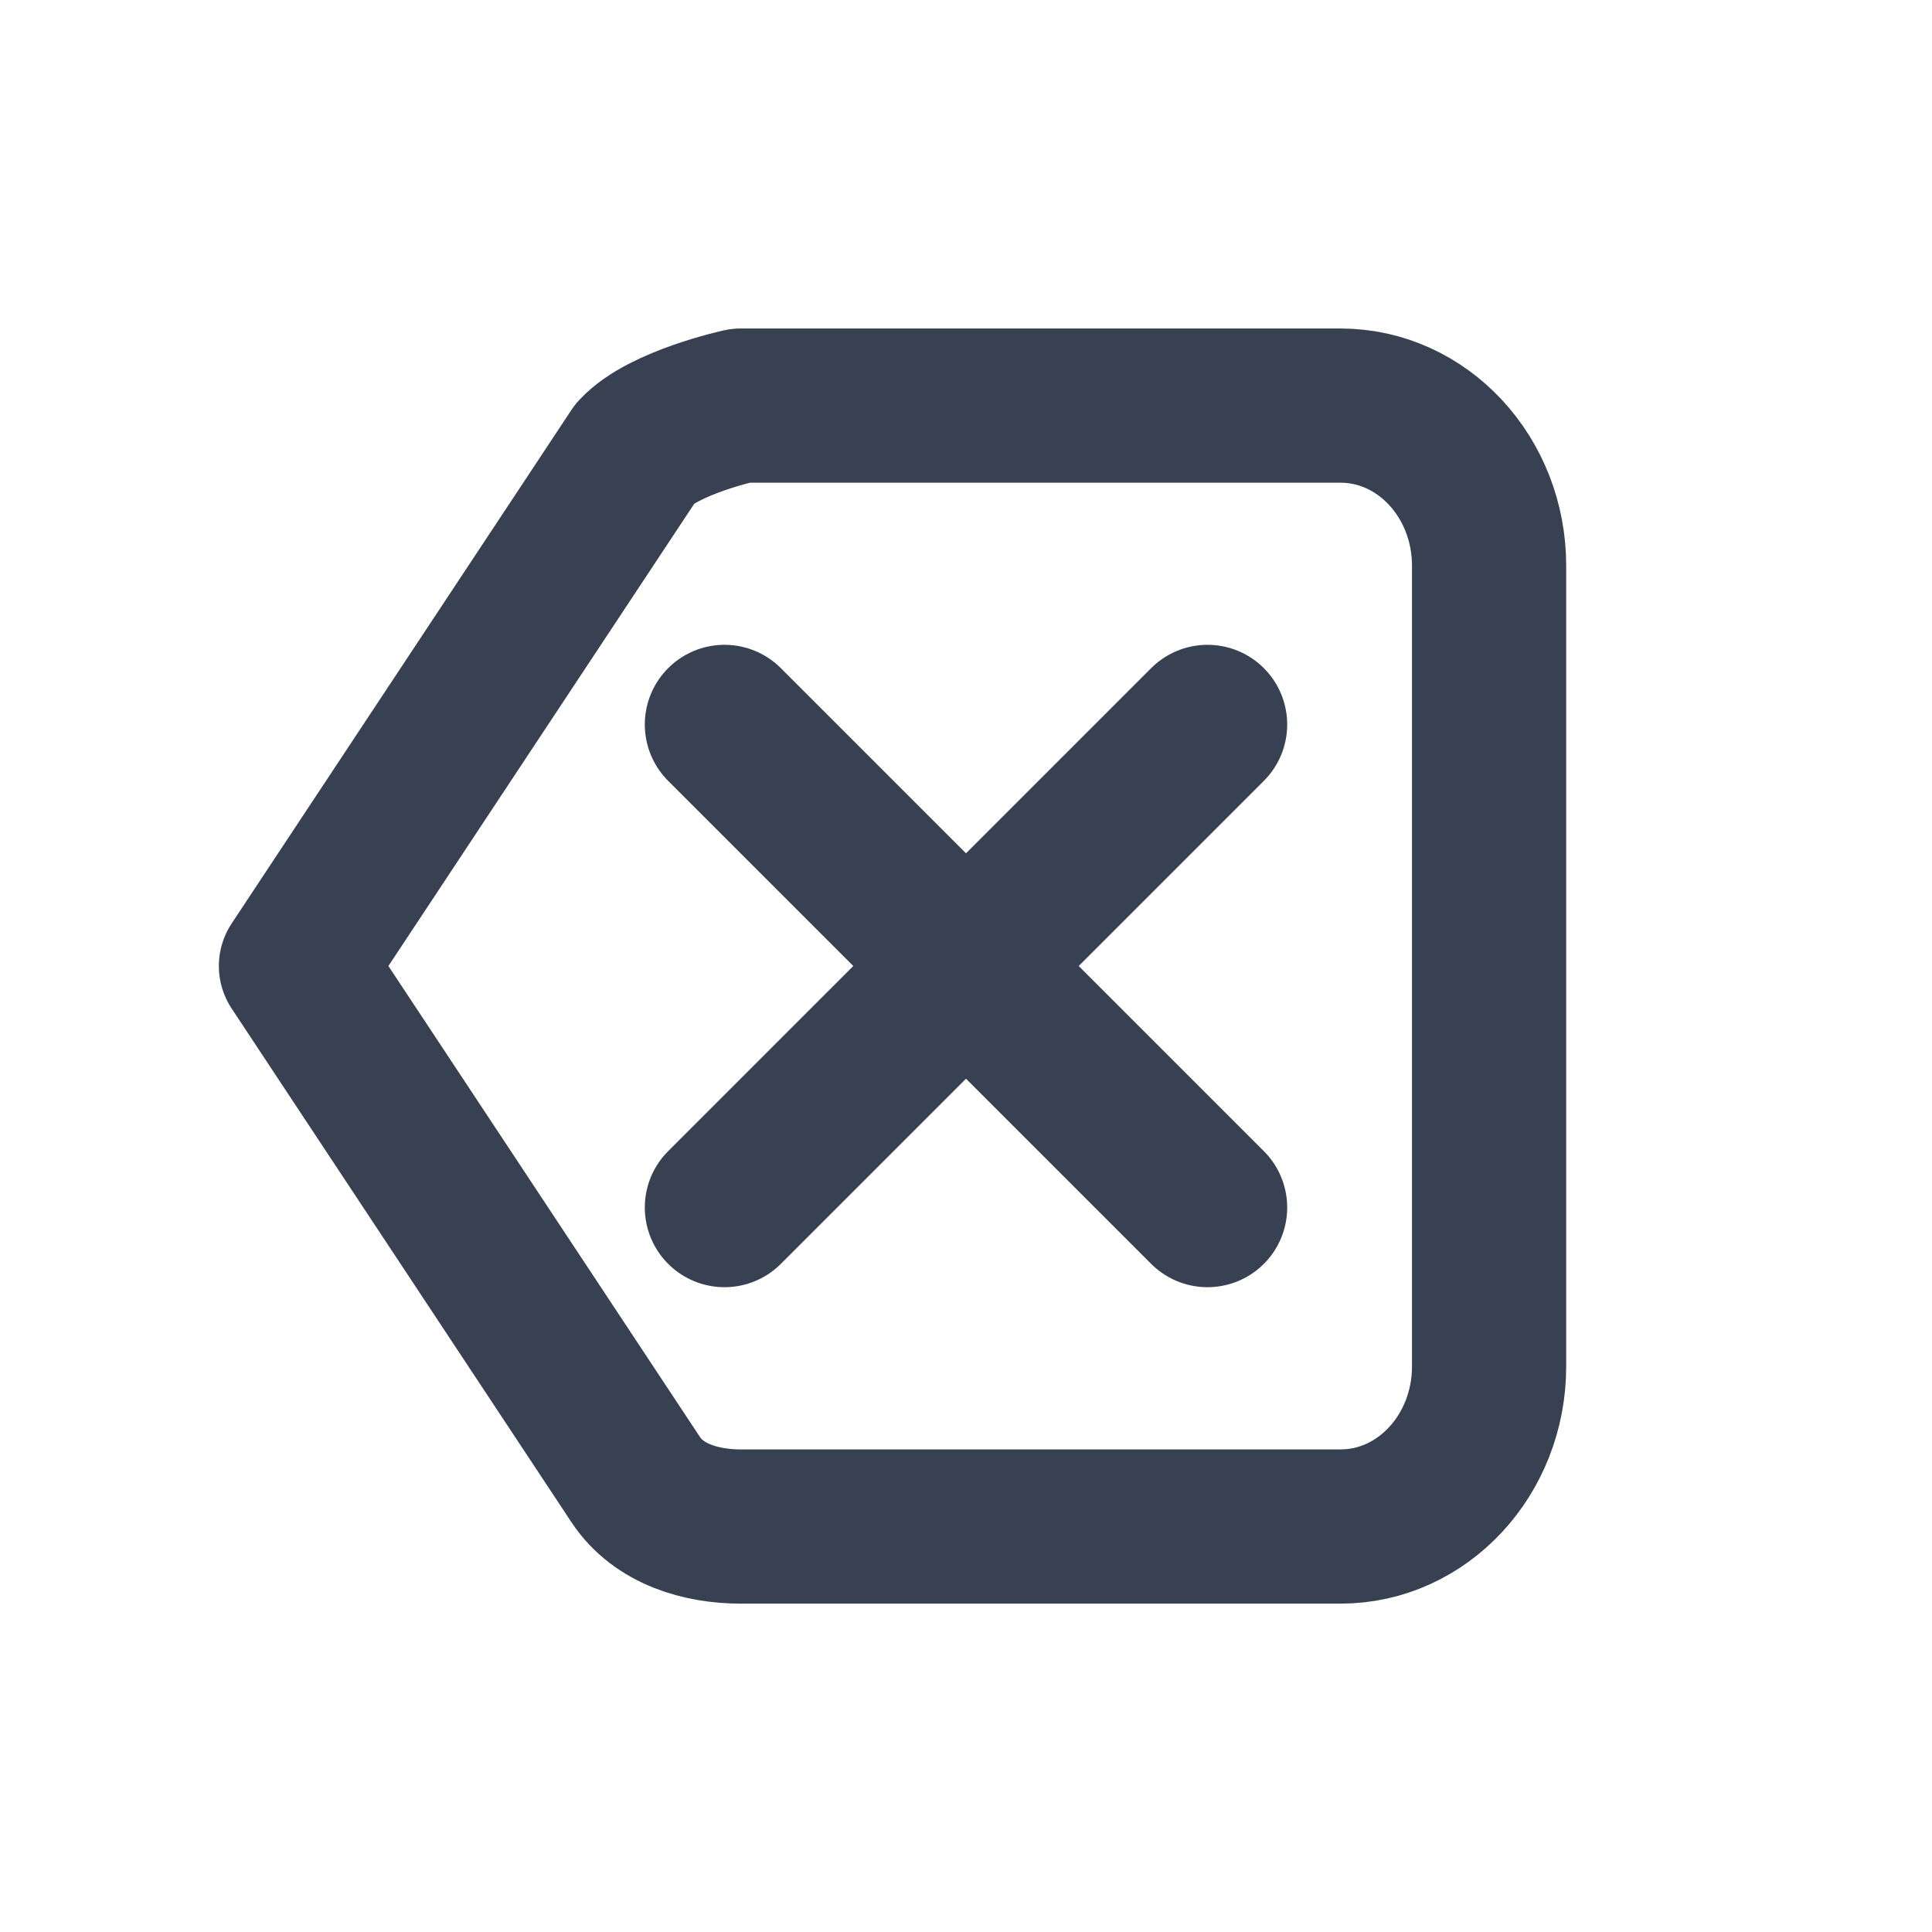
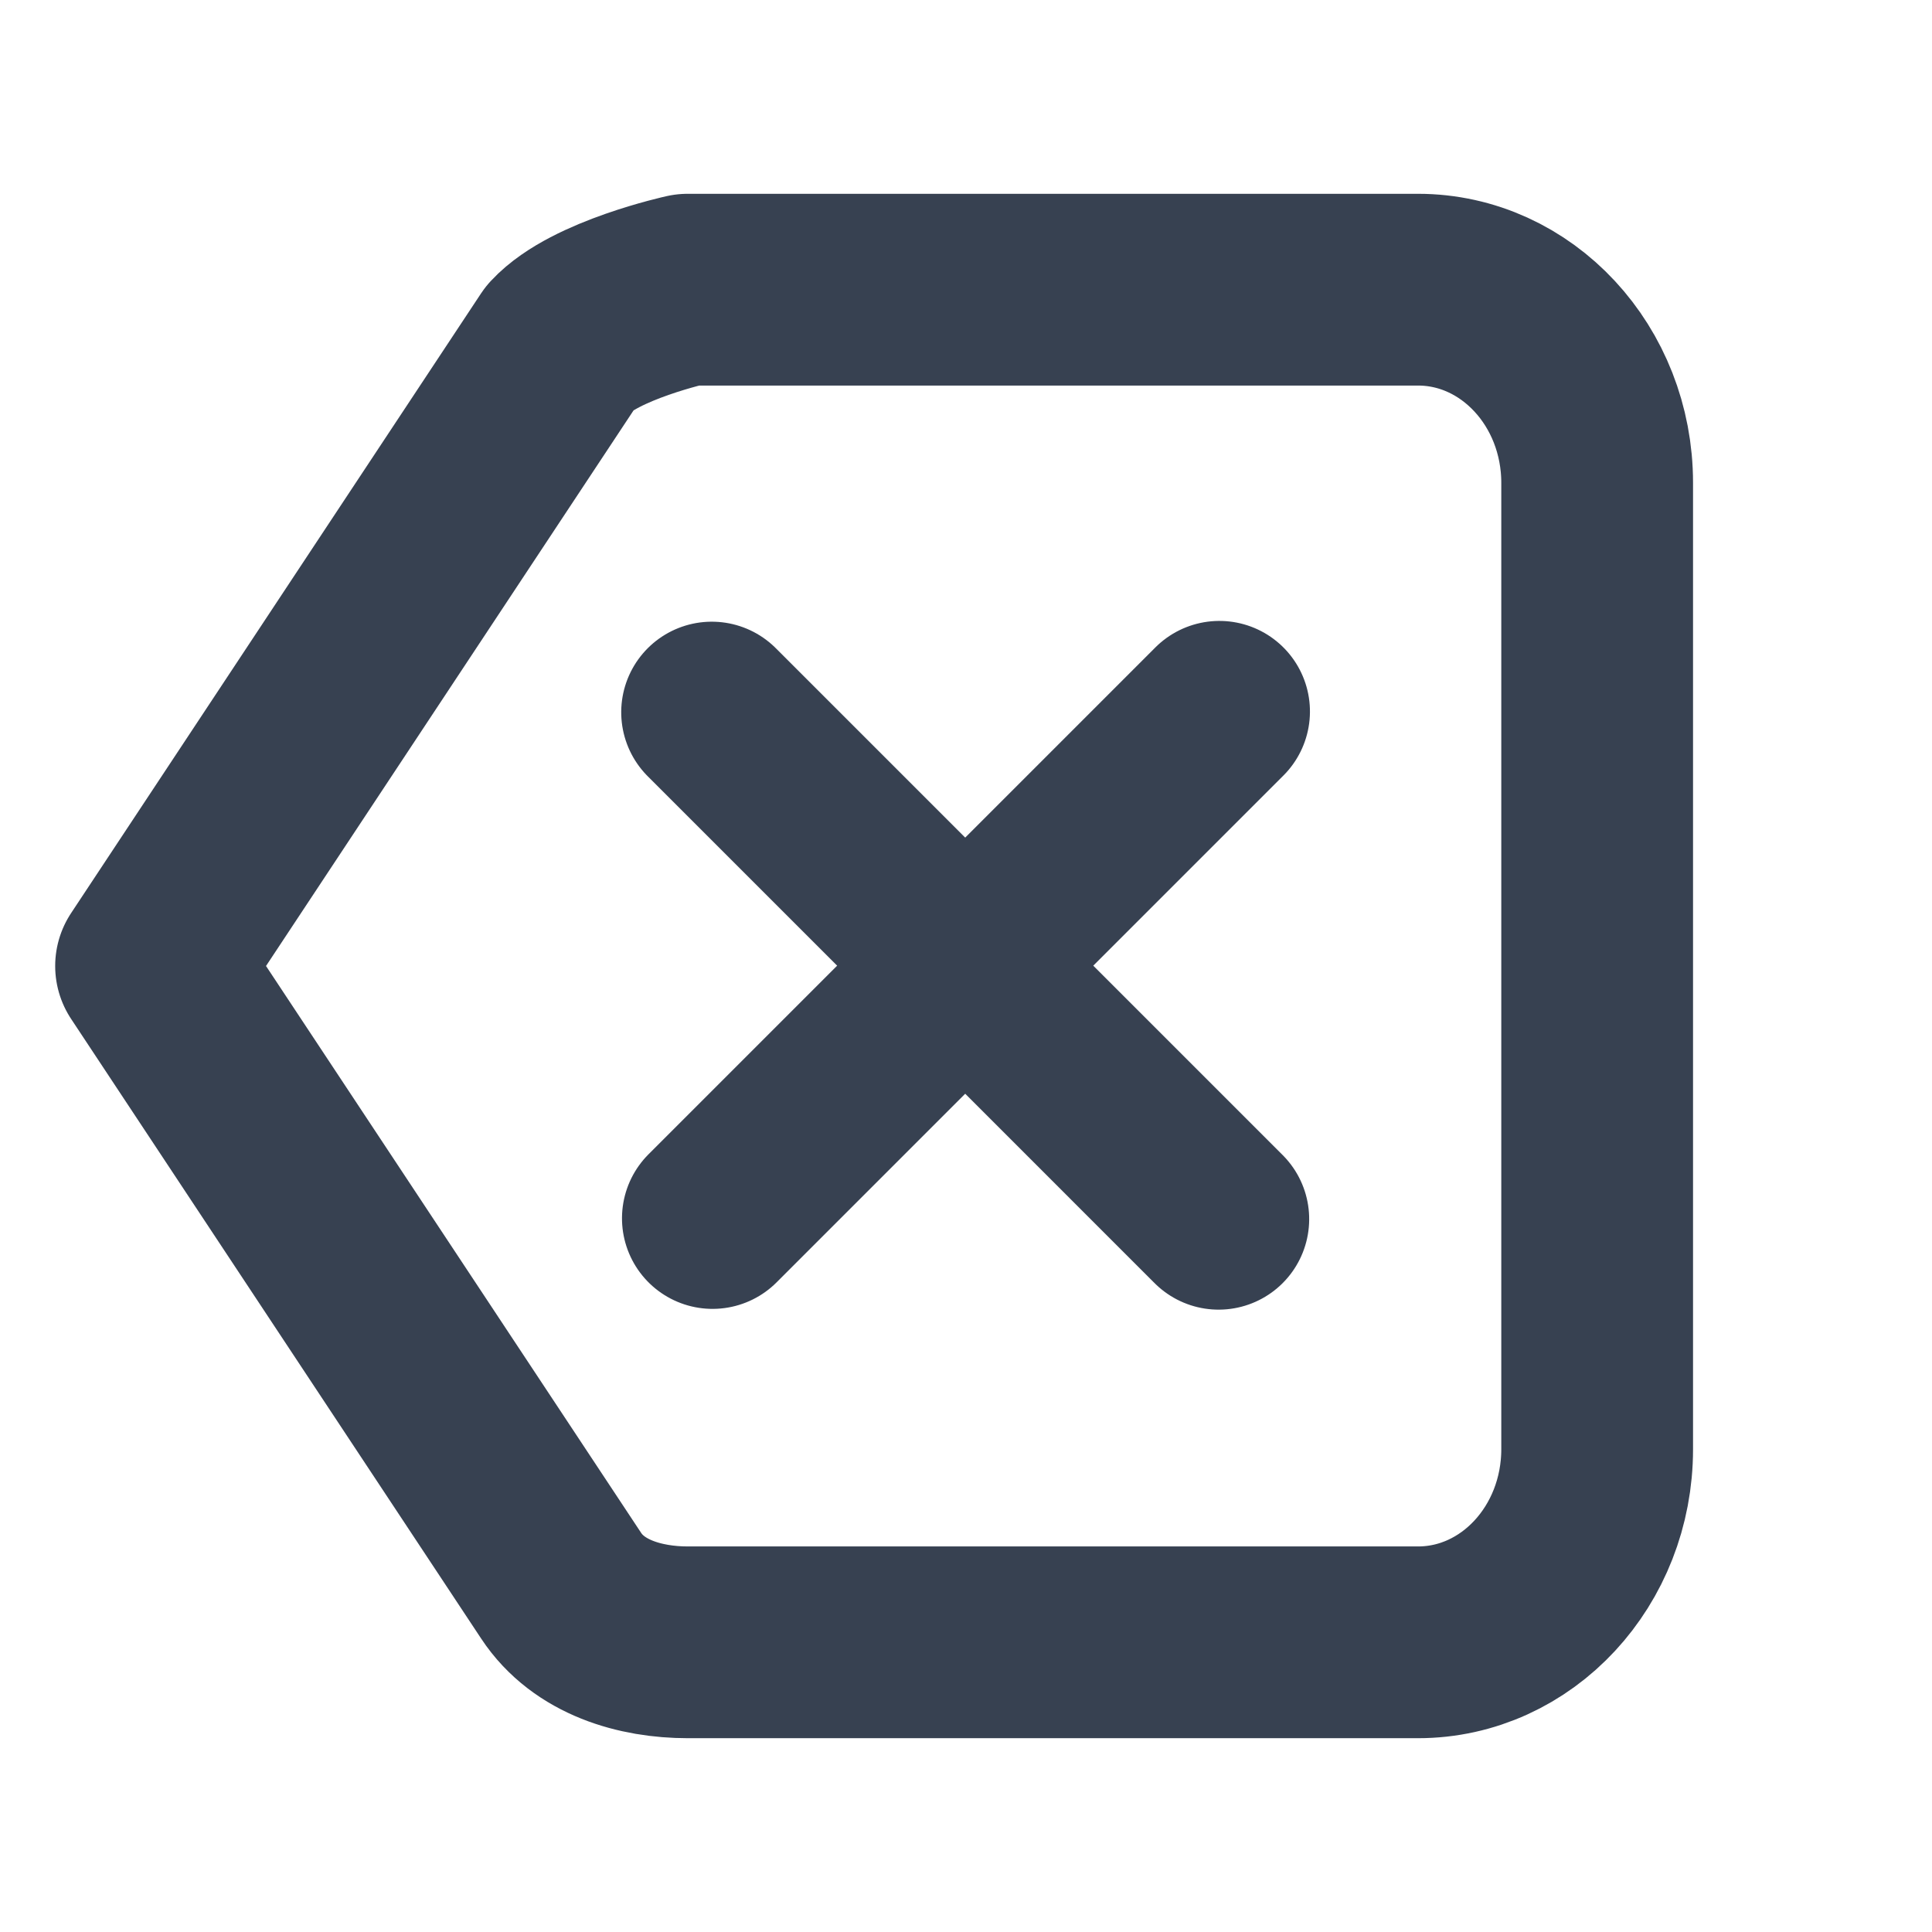
<svg xmlns="http://www.w3.org/2000/svg" width="16" height="16" viewBox="0 0 16 16" fill="none" version="1.1" id="svg835">
  <defs id="defs839" />
-   <path d="m 2.451,8 2.814,-4.253 c 0.231,-0.249 0.869,-0.388 0.869,-0.388 h 4.968 c 0.679,0 1.23,0.594 1.23,1.326 v 6.631 c 0,0.732 -0.551,1.326 -1.23,1.326 h -4.968 c -0.326,0 -0.68,-0.102 -0.869,-0.388 z" stroke="#374151" stroke-width="1.277" stroke-linecap="round" stroke-linejoin="round" id="path833" />
-   <path d="M 10,6 8,8 M 8,8 6,10 M 8,8 6,6 m 2,2 2,2" stroke="#374151" stroke-width="2.567" stroke-linecap="round" stroke-linejoin="round" id="path833-0" style="stroke-width:1.32;stroke-miterlimit:4;stroke-dasharray:none" />
+   <path d="M 1.251,8 4.646,2.868 c 0.278,-0.3 1.049,-0.469 1.049,-0.469 h 6.048 c 0.819,0 1.484,0.716 1.484,1.6 v 8.002 c 0,0.884 -0.664,1.6 -1.484,1.6 H 5.696 c -0.393,0 -0.821,-0.123 -1.049,-0.469 z" stroke="#374151" stroke-width="1.455" stroke-linecap="round" stroke-linejoin="round" id="path833" style="stroke-width:1.588;stroke-miterlimit:4;stroke-dasharray:none" />
+   <g id="g4192" transform="rotate(45,8,7.990623)">
+     <path style="fill:none;stroke:#374151;stroke-width:1.5;stroke-linecap:round;stroke-linejoin:round;stroke-miterlimit:4;stroke-dasharray:none;stroke-opacity:1" d="M 8,5.023 V 10.959" id="path4054" />
+     <path style="fill:none;stroke:#374151;stroke-width:1.5;stroke-linecap:round;stroke-linejoin:round;stroke-miterlimit:4;stroke-dasharray:none;stroke-opacity:1" d="M 10.968,8 H 5.032" id="path4054-9" />
+   </g>
</svg>
